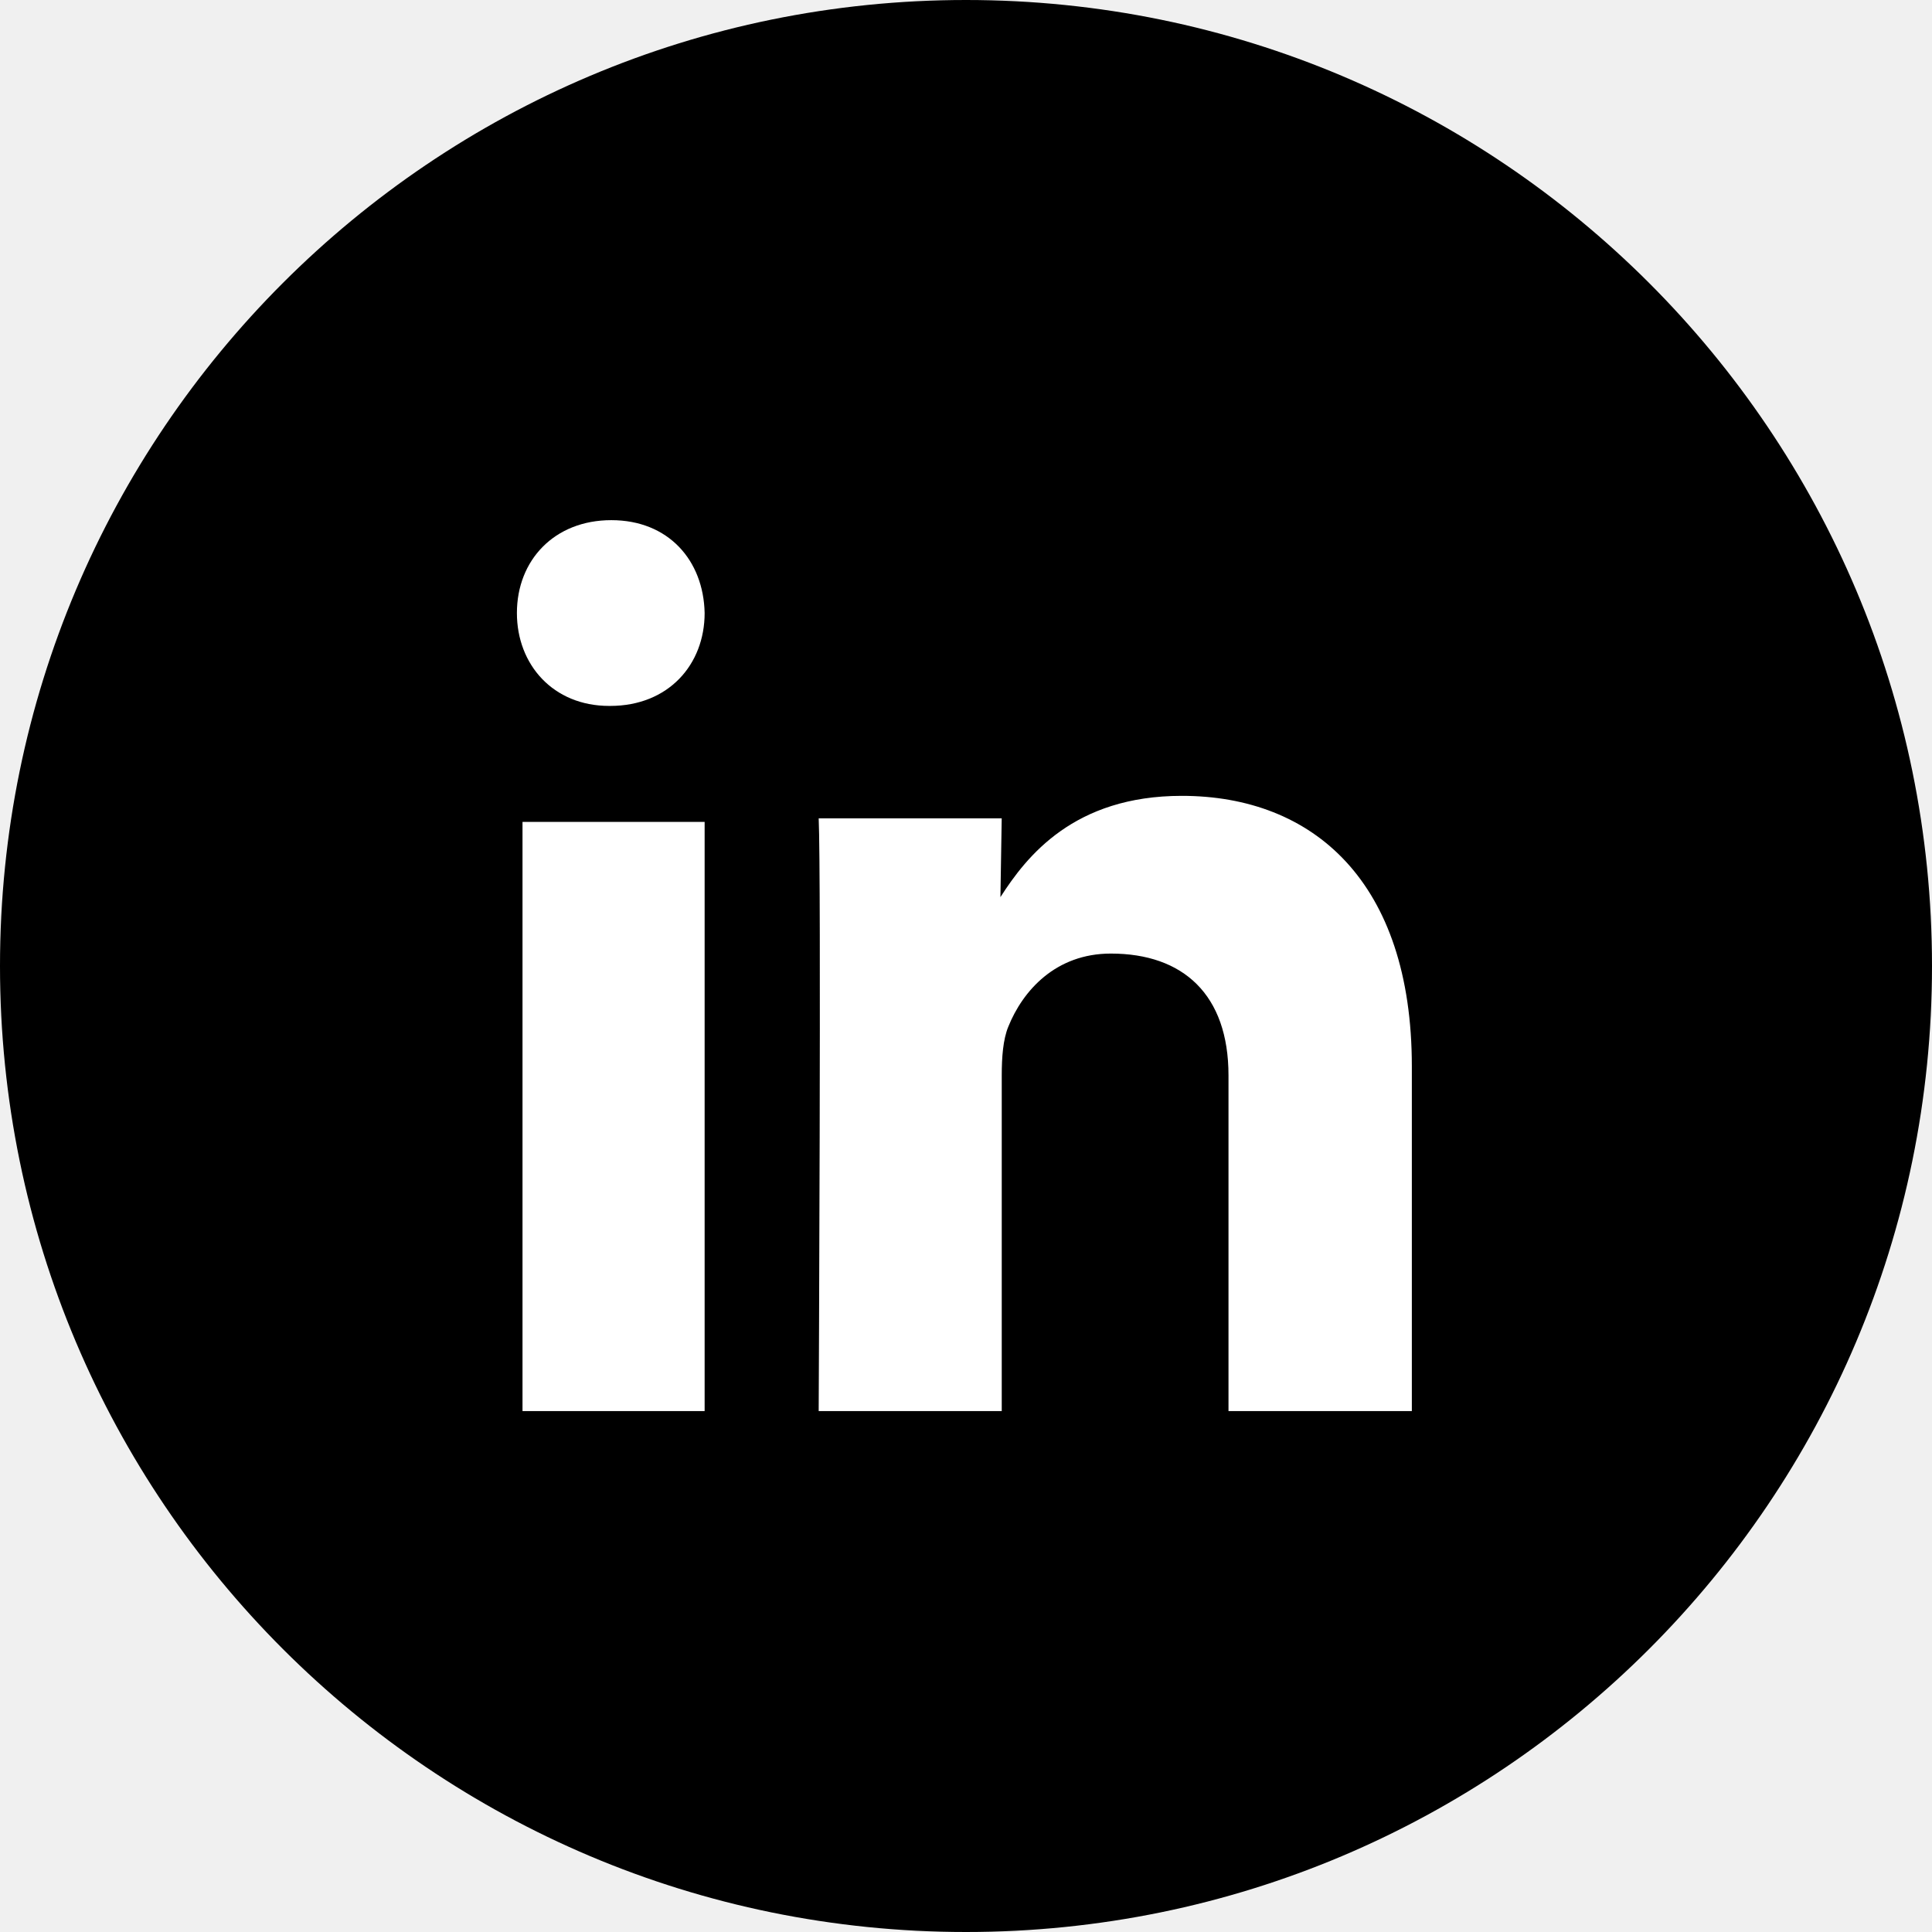
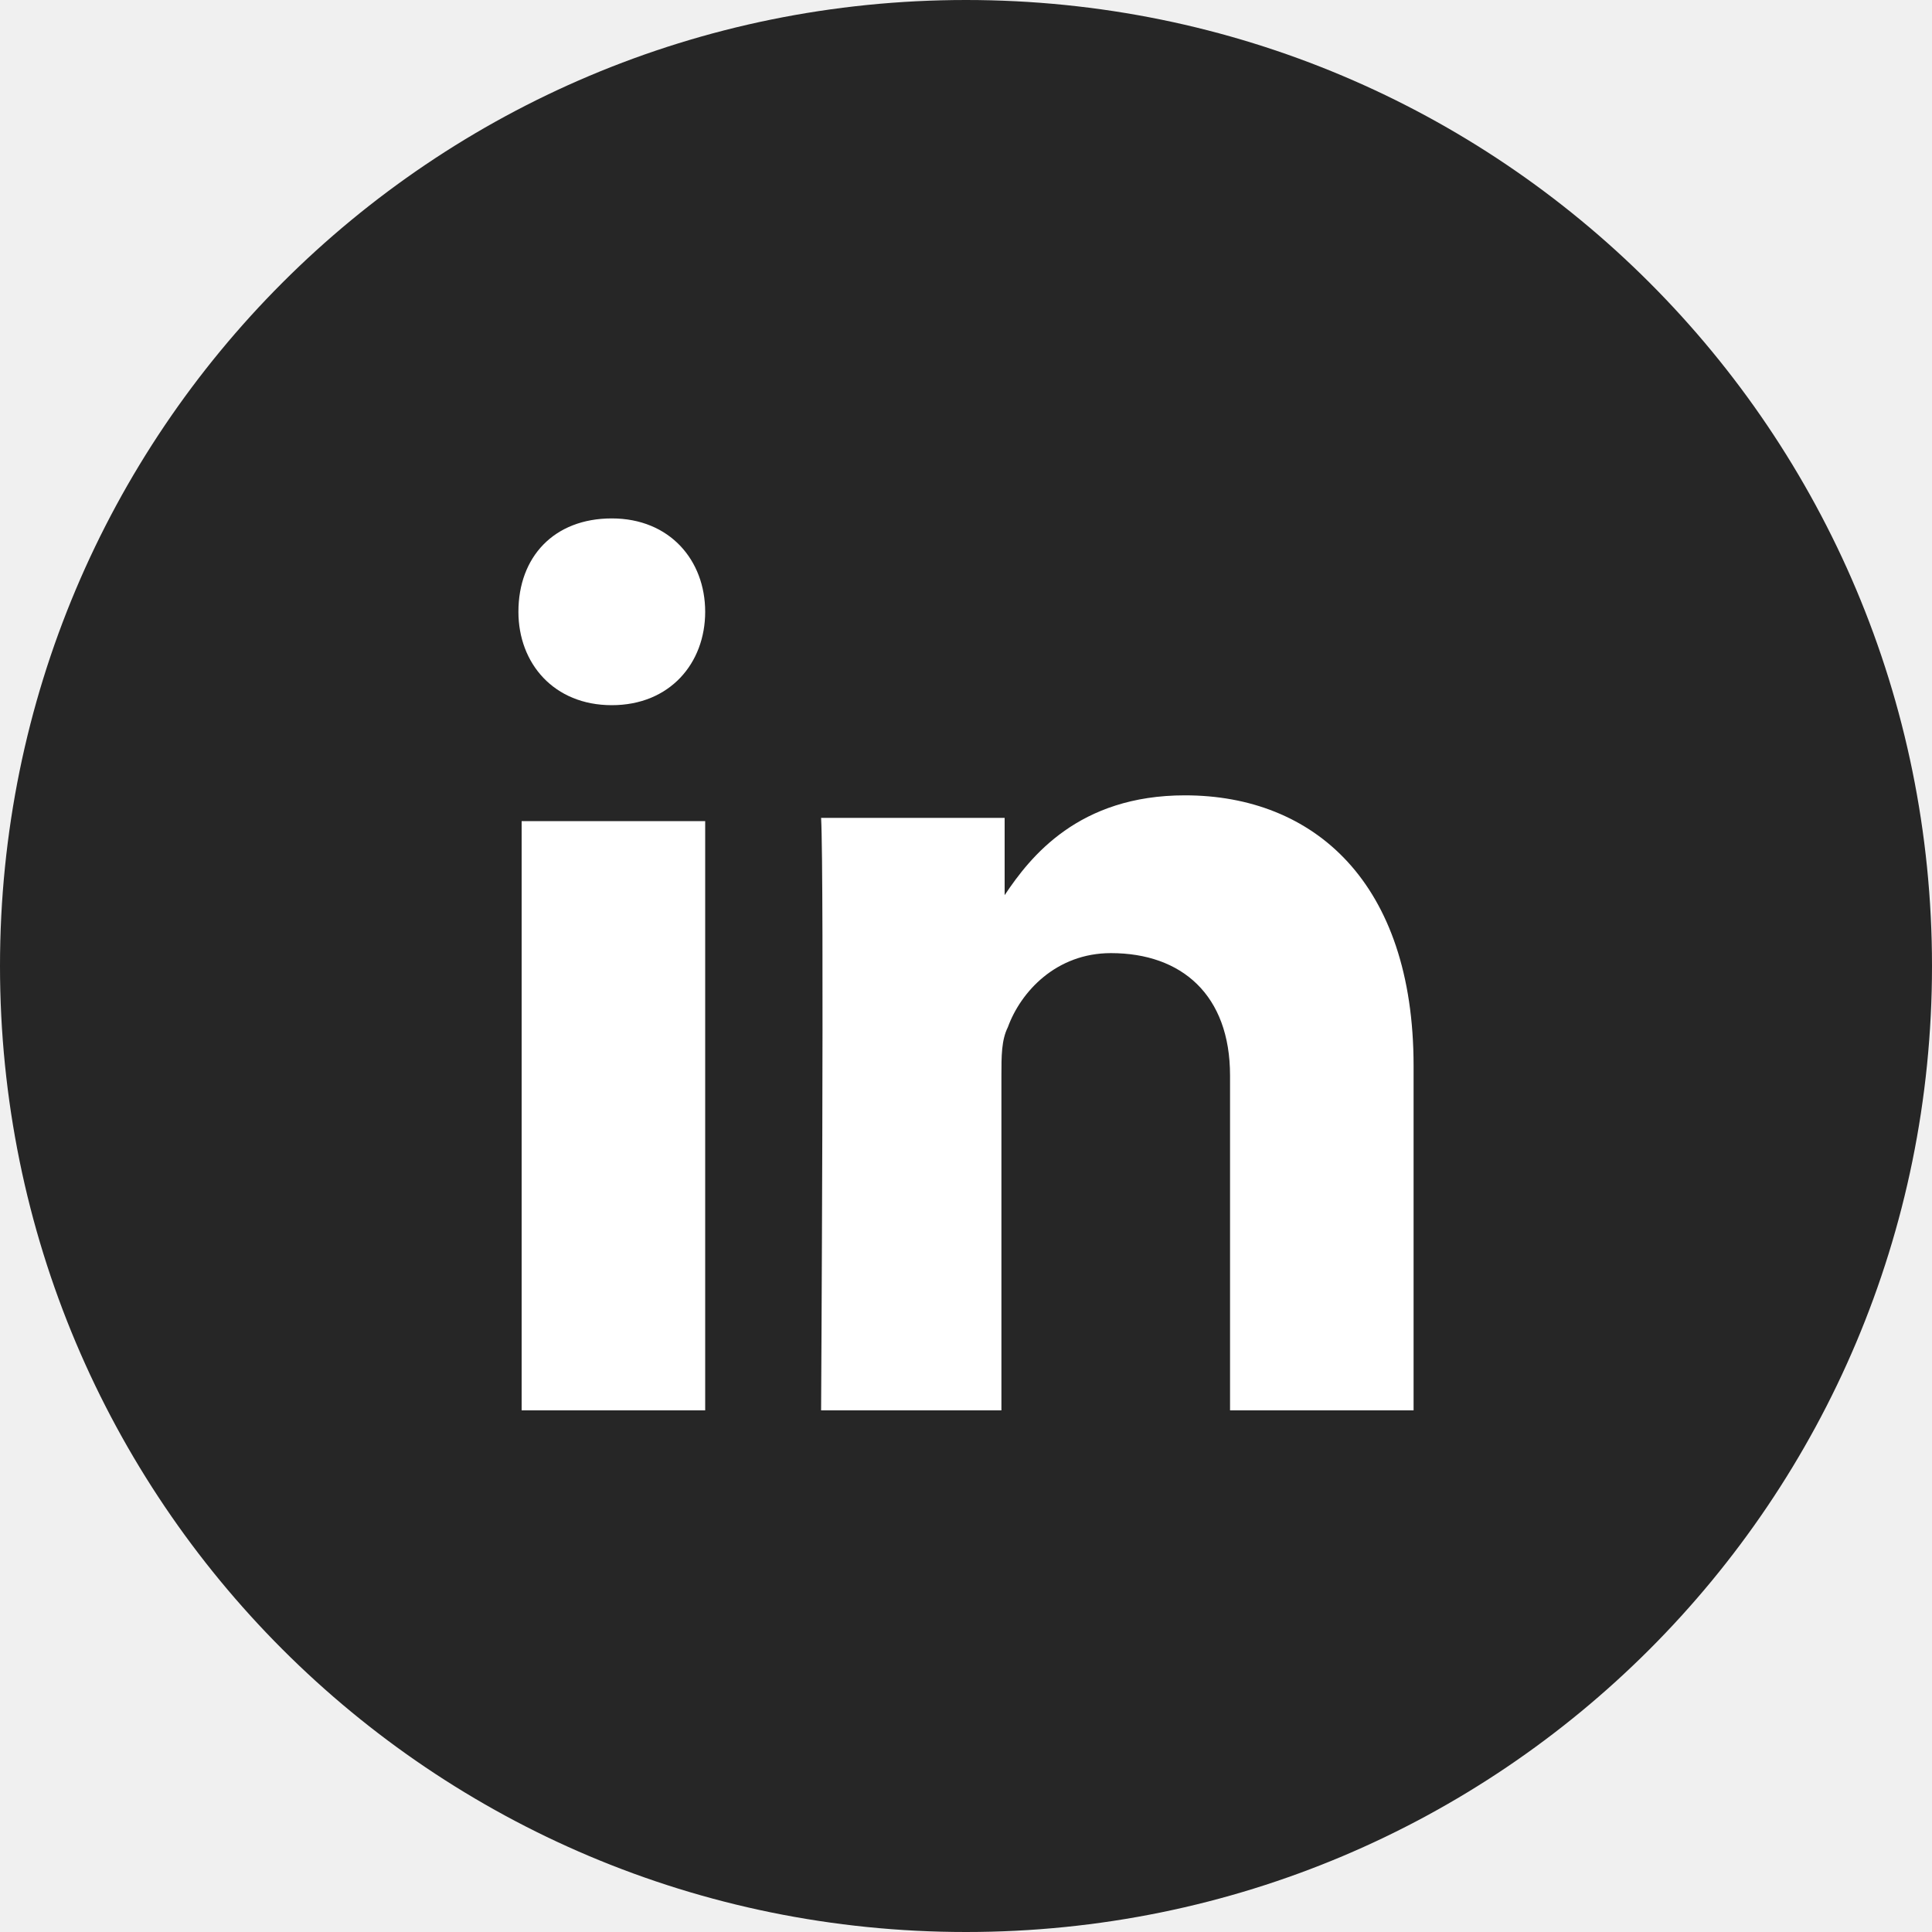
- <svg xmlns="http://www.w3.org/2000/svg" height="60px" version="1.1" viewBox="0 0 60 60" width="60px">
-   <defs />
-   <g fill="none" fill-rule="evenodd" id="black" stroke="none" stroke-width="1">
+ <svg xmlns="http://www.w3.org/2000/svg" version="1.1" id="Layer_1" x="0px" y="0px" viewBox="-185 187 60 60" enable-background="new -185 187 60 60" xml:space="preserve">
+   <g id="black">
    <g id="linkedin">
-       <path d="M30,60 C46.569,60 60,46.569 60,30 C60,13.431 46.569,0 30,0 C13.431,0 0,13.431 0,30 C0,46.569 13.431,60 30,60 Z" fill="#000000" id="Linkedin" />
-       <path d="M21.883,43.823 L21.883,25.524 L16.227,25.524 L16.227,43.823 L21.883,43.823 Z M21.883,19.038 C21.849,17.401 20.758,16.154 18.985,16.154 C17.212,16.154 16.053,17.401 16.053,19.038 C16.053,20.64 17.178,21.923 18.917,21.923 L18.951,21.923 C20.758,21.923 21.883,20.64 21.883,19.038 Z M31.11,43.823 L31.11,33.397 C31.11,32.839 31.15,32.281 31.314,31.884 C31.763,30.768 32.784,29.614 34.498,29.614 C36.744,29.614 38.152,30.888 38.152,33.397 L38.152,43.823 L43.846,43.823 L43.846,33.118 C43.846,27.384 40.785,24.716 36.702,24.716 C33.354,24.716 31.885,26.587 31.069,27.861 L31.109,25.414 L25.425,25.414 C25.507,27.166 25.425,43.823 25.425,43.823 L31.11,43.823 Z" fill="#FFFFFF" />
+       <path id="Linkedin" fill="#262626" d="M-155,247c16.6,0,30-13.4,30-30s-13.4-30-30-30s-30,13.4-30,30S-171.6,247-155,247z" />
+       <path fill="#FFFFFF" d="M-163.1,230.8v-18.3h-5.7v18.3H-163.1z M-163.1,206c0-1.6-1.1-2.9-2.9-2.9c-1.8,0-2.9,1.2-2.9,2.9    c0,1.6,1.1,2.9,2.9,2.9h0C-164.2,208.9-163.1,207.6-163.1,206z M-153.9,230.8v-10.4c0-0.6,0-1.1,0.2-1.5c0.4-1.1,1.5-2.3,3.2-2.3    c2.2,0,3.7,1.3,3.7,3.8v10.4h5.7v-10.7c0-5.7-3.1-8.4-7.1-8.4c-3.3,0-4.8,1.9-5.6,3.1l0-2.4h-5.7c0.1,1.8,0,18.4,0,18.4H-153.9z" />
    </g>
  </g>
</svg>
